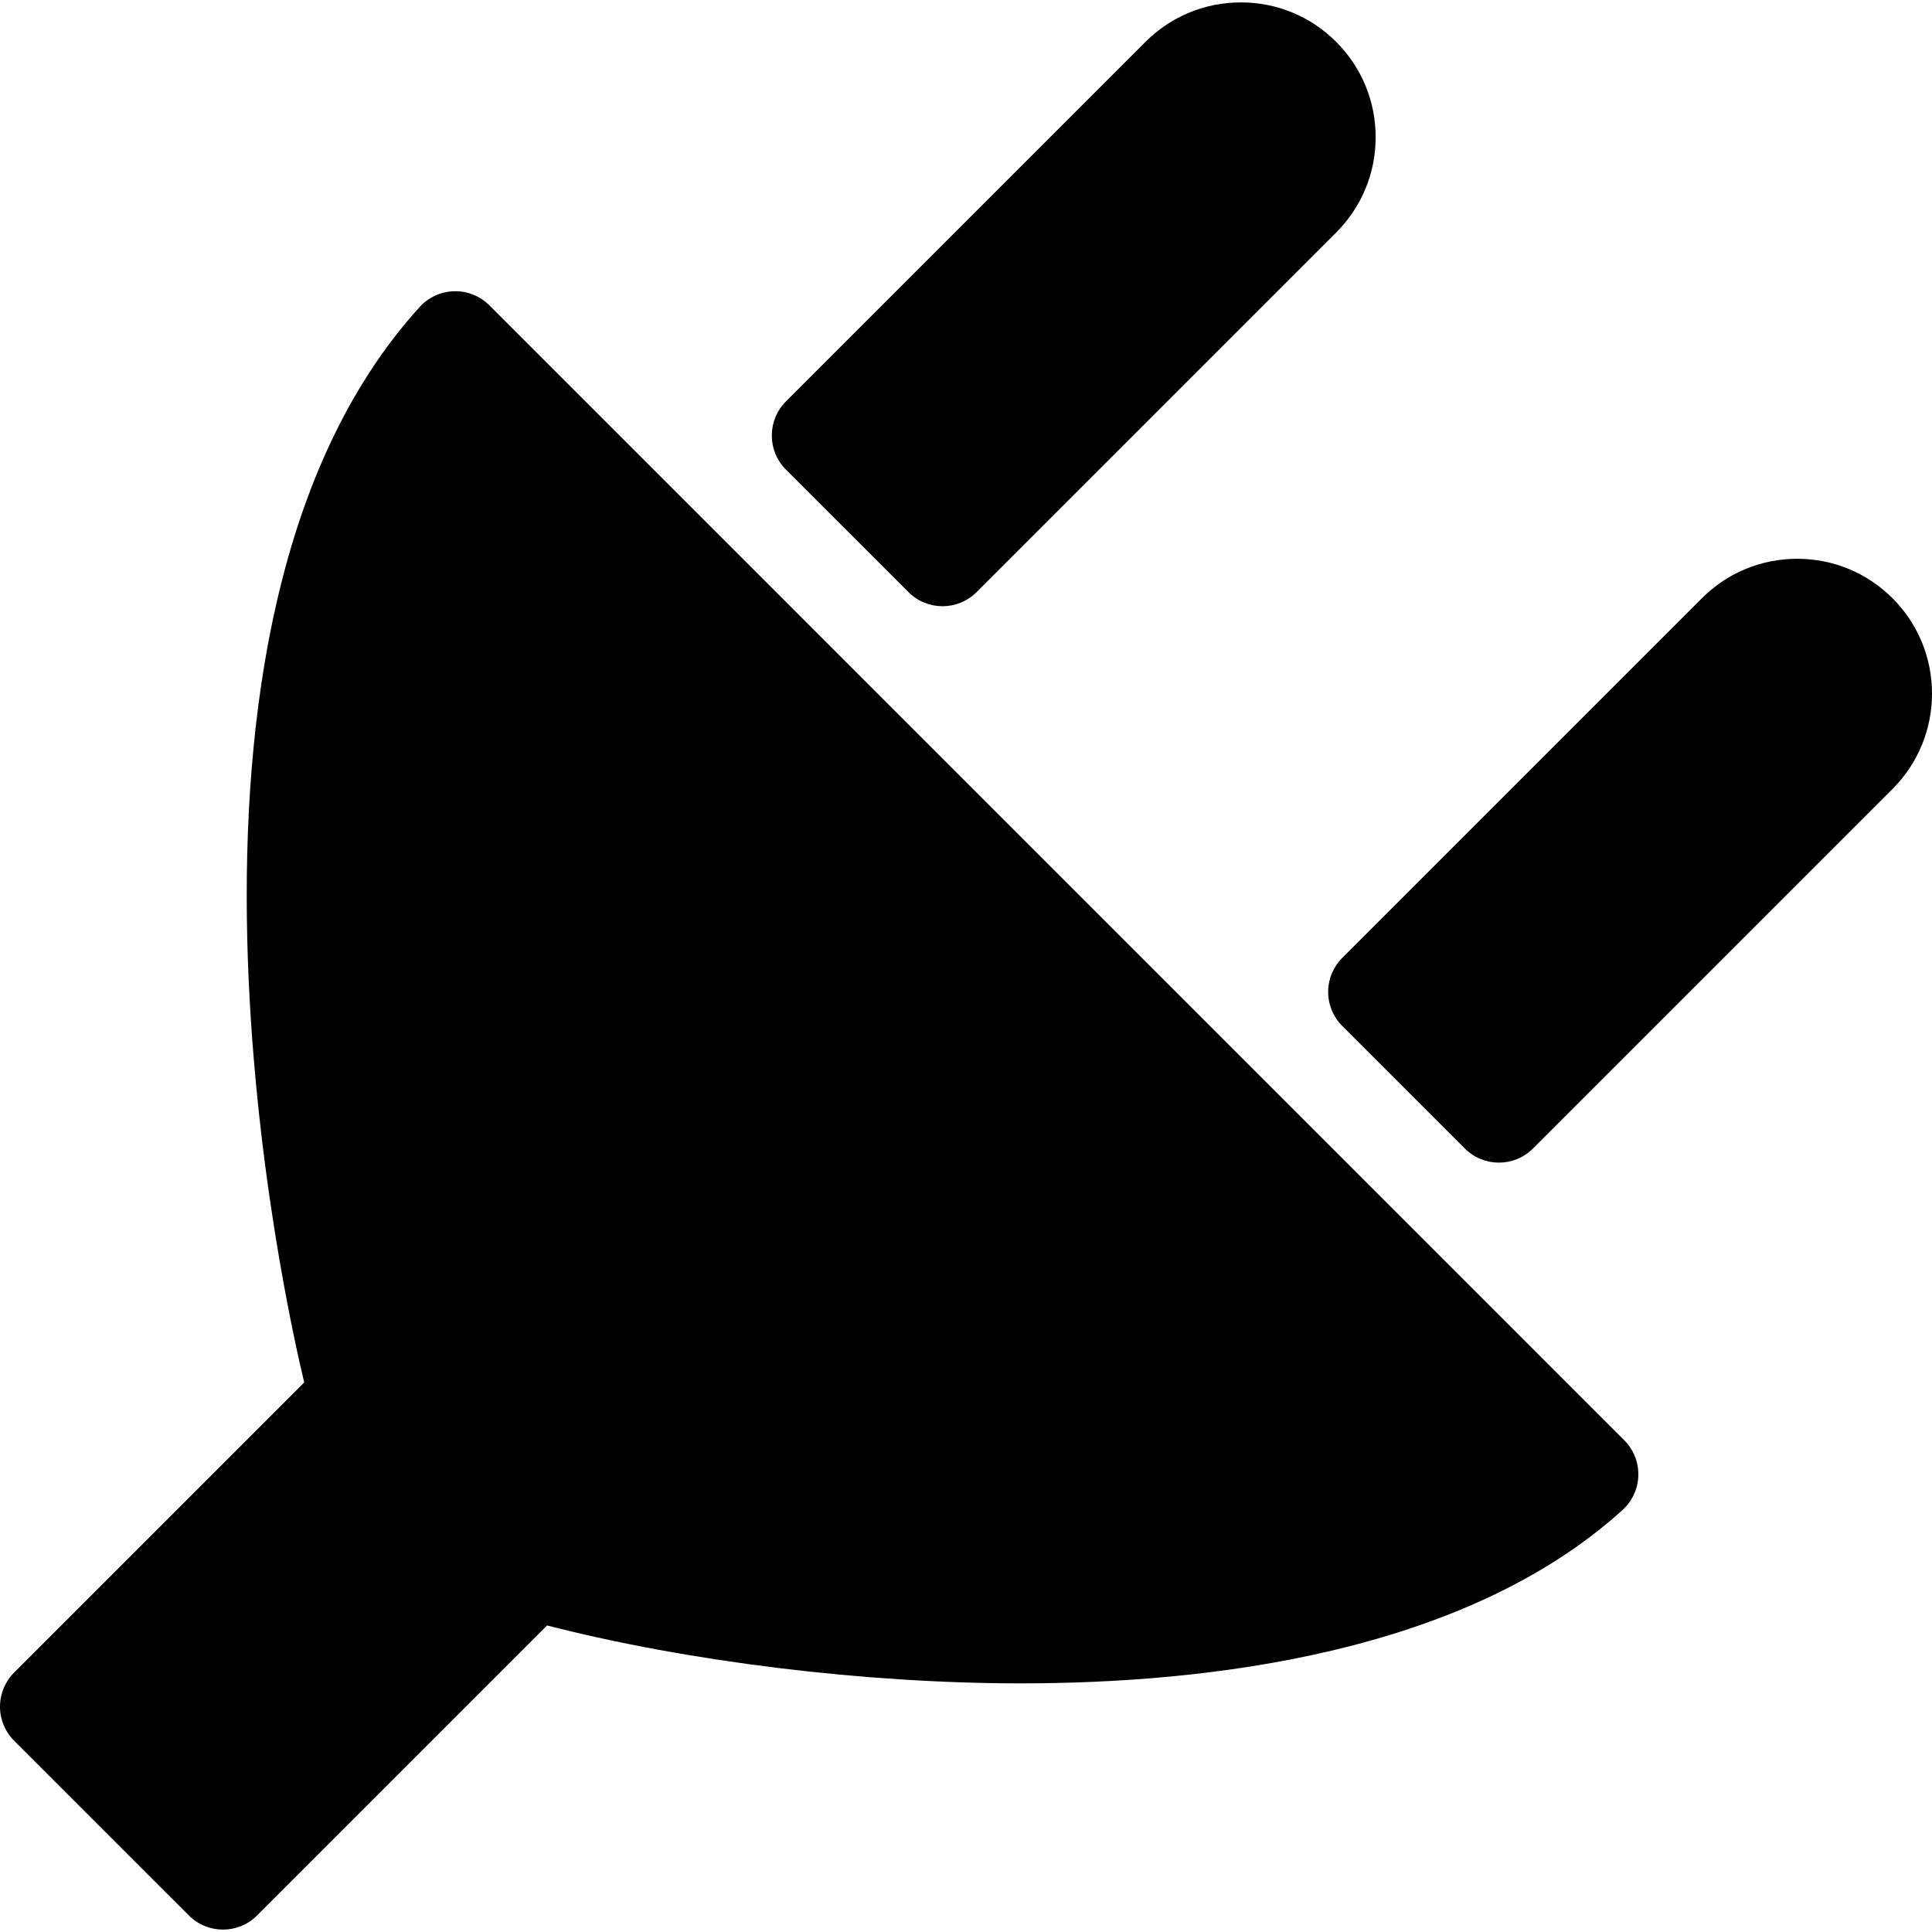
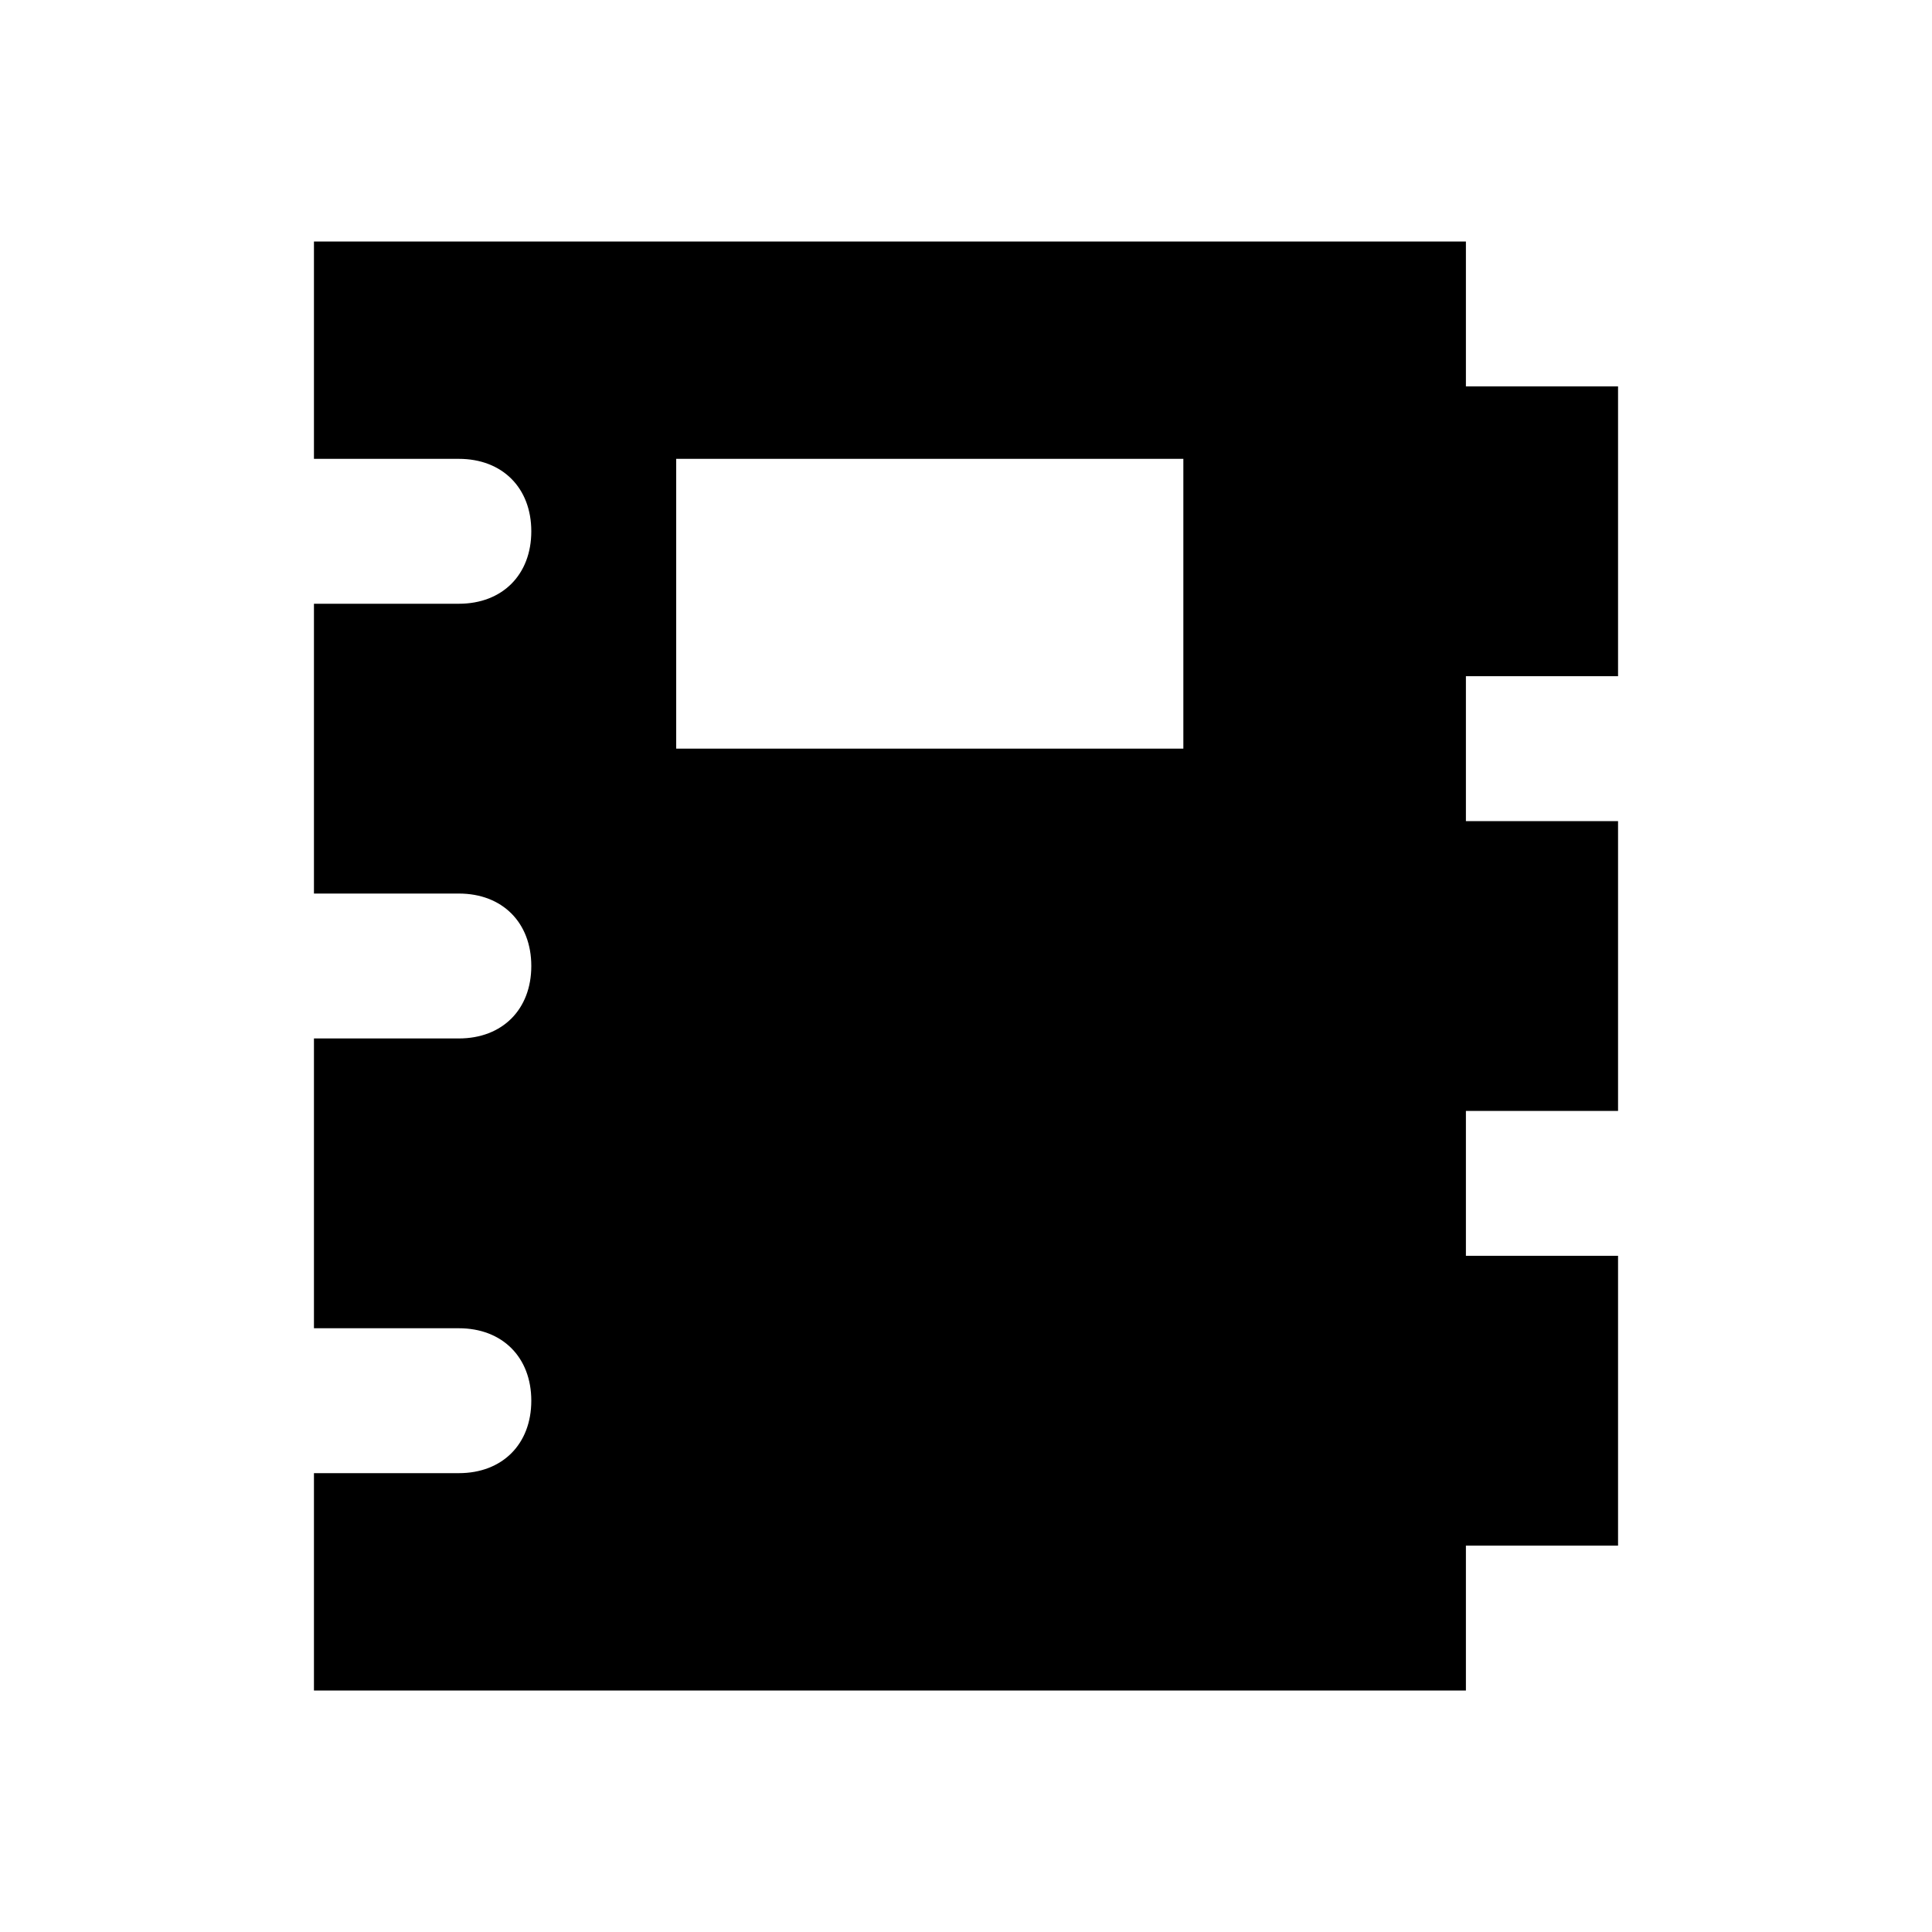
- <svg xmlns="http://www.w3.org/2000/svg" version="1.1" id="Capa_1" x="0px" y="0px" width="99.012px" height="99.012px" viewBox="0 0 99.012 99.012" style="enable-background:new 0 0 99.012 99.012;" xml:space="preserve">
-   <g>
-     <g>
-       <path d="M25.08,15.648c-0.478-0.478-1.135-0.742-1.805-0.723c-0.675,0.017-1.314,0.309-1.768,0.808    c-14.829,16.325-6.762,51.623-5.916,55.115L0.723,85.717C0.26,86.18,0,86.808,0,87.463c0,0.654,0.26,1.283,0.723,1.746    l8.958,8.957c0.482,0.48,1.114,0.723,1.746,0.723c0.631,0,1.264-0.24,1.745-0.723l14.865-14.864    c7.237,1.859,16.289,2.968,24.28,2.968c9.599,0,22.739-1.543,30.836-8.886c0.5-0.454,0.793-1.093,0.809-1.769    c0.018-0.676-0.245-1.328-0.723-1.805L25.08,15.648z" />
-       <path d="M46.557,30.345c0.482,0.482,1.114,0.723,1.746,0.723c0.632,0,1.264-0.241,1.746-0.724l18.428-18.428    c1.305-1.305,2.023-3.04,2.023-4.885c0-1.846-0.719-3.582-2.023-4.886c-1.305-1.305-3.039-2.022-4.885-2.022    c-1.845,0-3.581,0.718-4.887,2.022L40.277,20.574c-0.964,0.964-0.964,2.527,0,3.492L46.557,30.345z" />
-       <path d="M96.99,30.661c-1.305-1.305-3.039-2.024-4.885-2.024c-1.847,0-3.582,0.718-4.886,2.023L68.79,49.089    c-0.464,0.463-0.724,1.091-0.724,1.746s0.26,1.282,0.724,1.746l6.28,6.278c0.481,0.482,1.113,0.724,1.746,0.724    c0.631,0,1.264-0.241,1.746-0.724l18.43-18.429C99.686,37.735,99.686,33.353,96.99,30.661z" />
-     </g>
-   </g>
-   <g>
- </g>
-   <g>
- </g>
-   <g>
- </g>
-   <g>
- </g>
-   <g>
- </g>
-   <g>
- </g>
-   <g>
- </g>
-   <g>
- </g>
-   <g>
- </g>
-   <g>
- </g>
-   <g>
- </g>
-   <g>
- </g>
-   <g>
- </g>
-   <g>
- </g>
-   <g>
- </g>
+ <svg xmlns="http://www.w3.org/2000/svg" version="1.1" x="0px" y="0px" viewBox="0 0 24 24" enable-background="new 0 0 24 24" xml:space="preserve" id="svg16" width="24" height="24">
+   <defs id="defs20" />
+   <path d="M 20.1,8.4 V 4.8 H 18.21 V 3 H 3.9 v 2.7 h 1.8 c 0.54,0 0.9,0.36 0.9,0.9 0,0.54 -0.36,0.9 -0.9,0.9 H 3.9 v 3.6 h 1.8 c 0.54,0 0.9,0.36 0.9,0.9 0,0.54 -0.36,0.9 -0.9,0.9 H 3.9 v 3.6 h 1.8 c 0.54,0 0.9,0.36 0.9,0.9 0,0.54 -0.36,0.9 -0.9,0.9 H 3.9 V 21 H 18.21 V 19.2 H 20.1 V 15.6 H 18.21 V 13.8 H 20.1 V 10.2 H 18.21 V 8.4 Z M 14.7,9.3 H 8.4 V 5.7 h 6.3 z" id="path10" style="fill:#000000;stroke-width:0.9" />
</svg>
